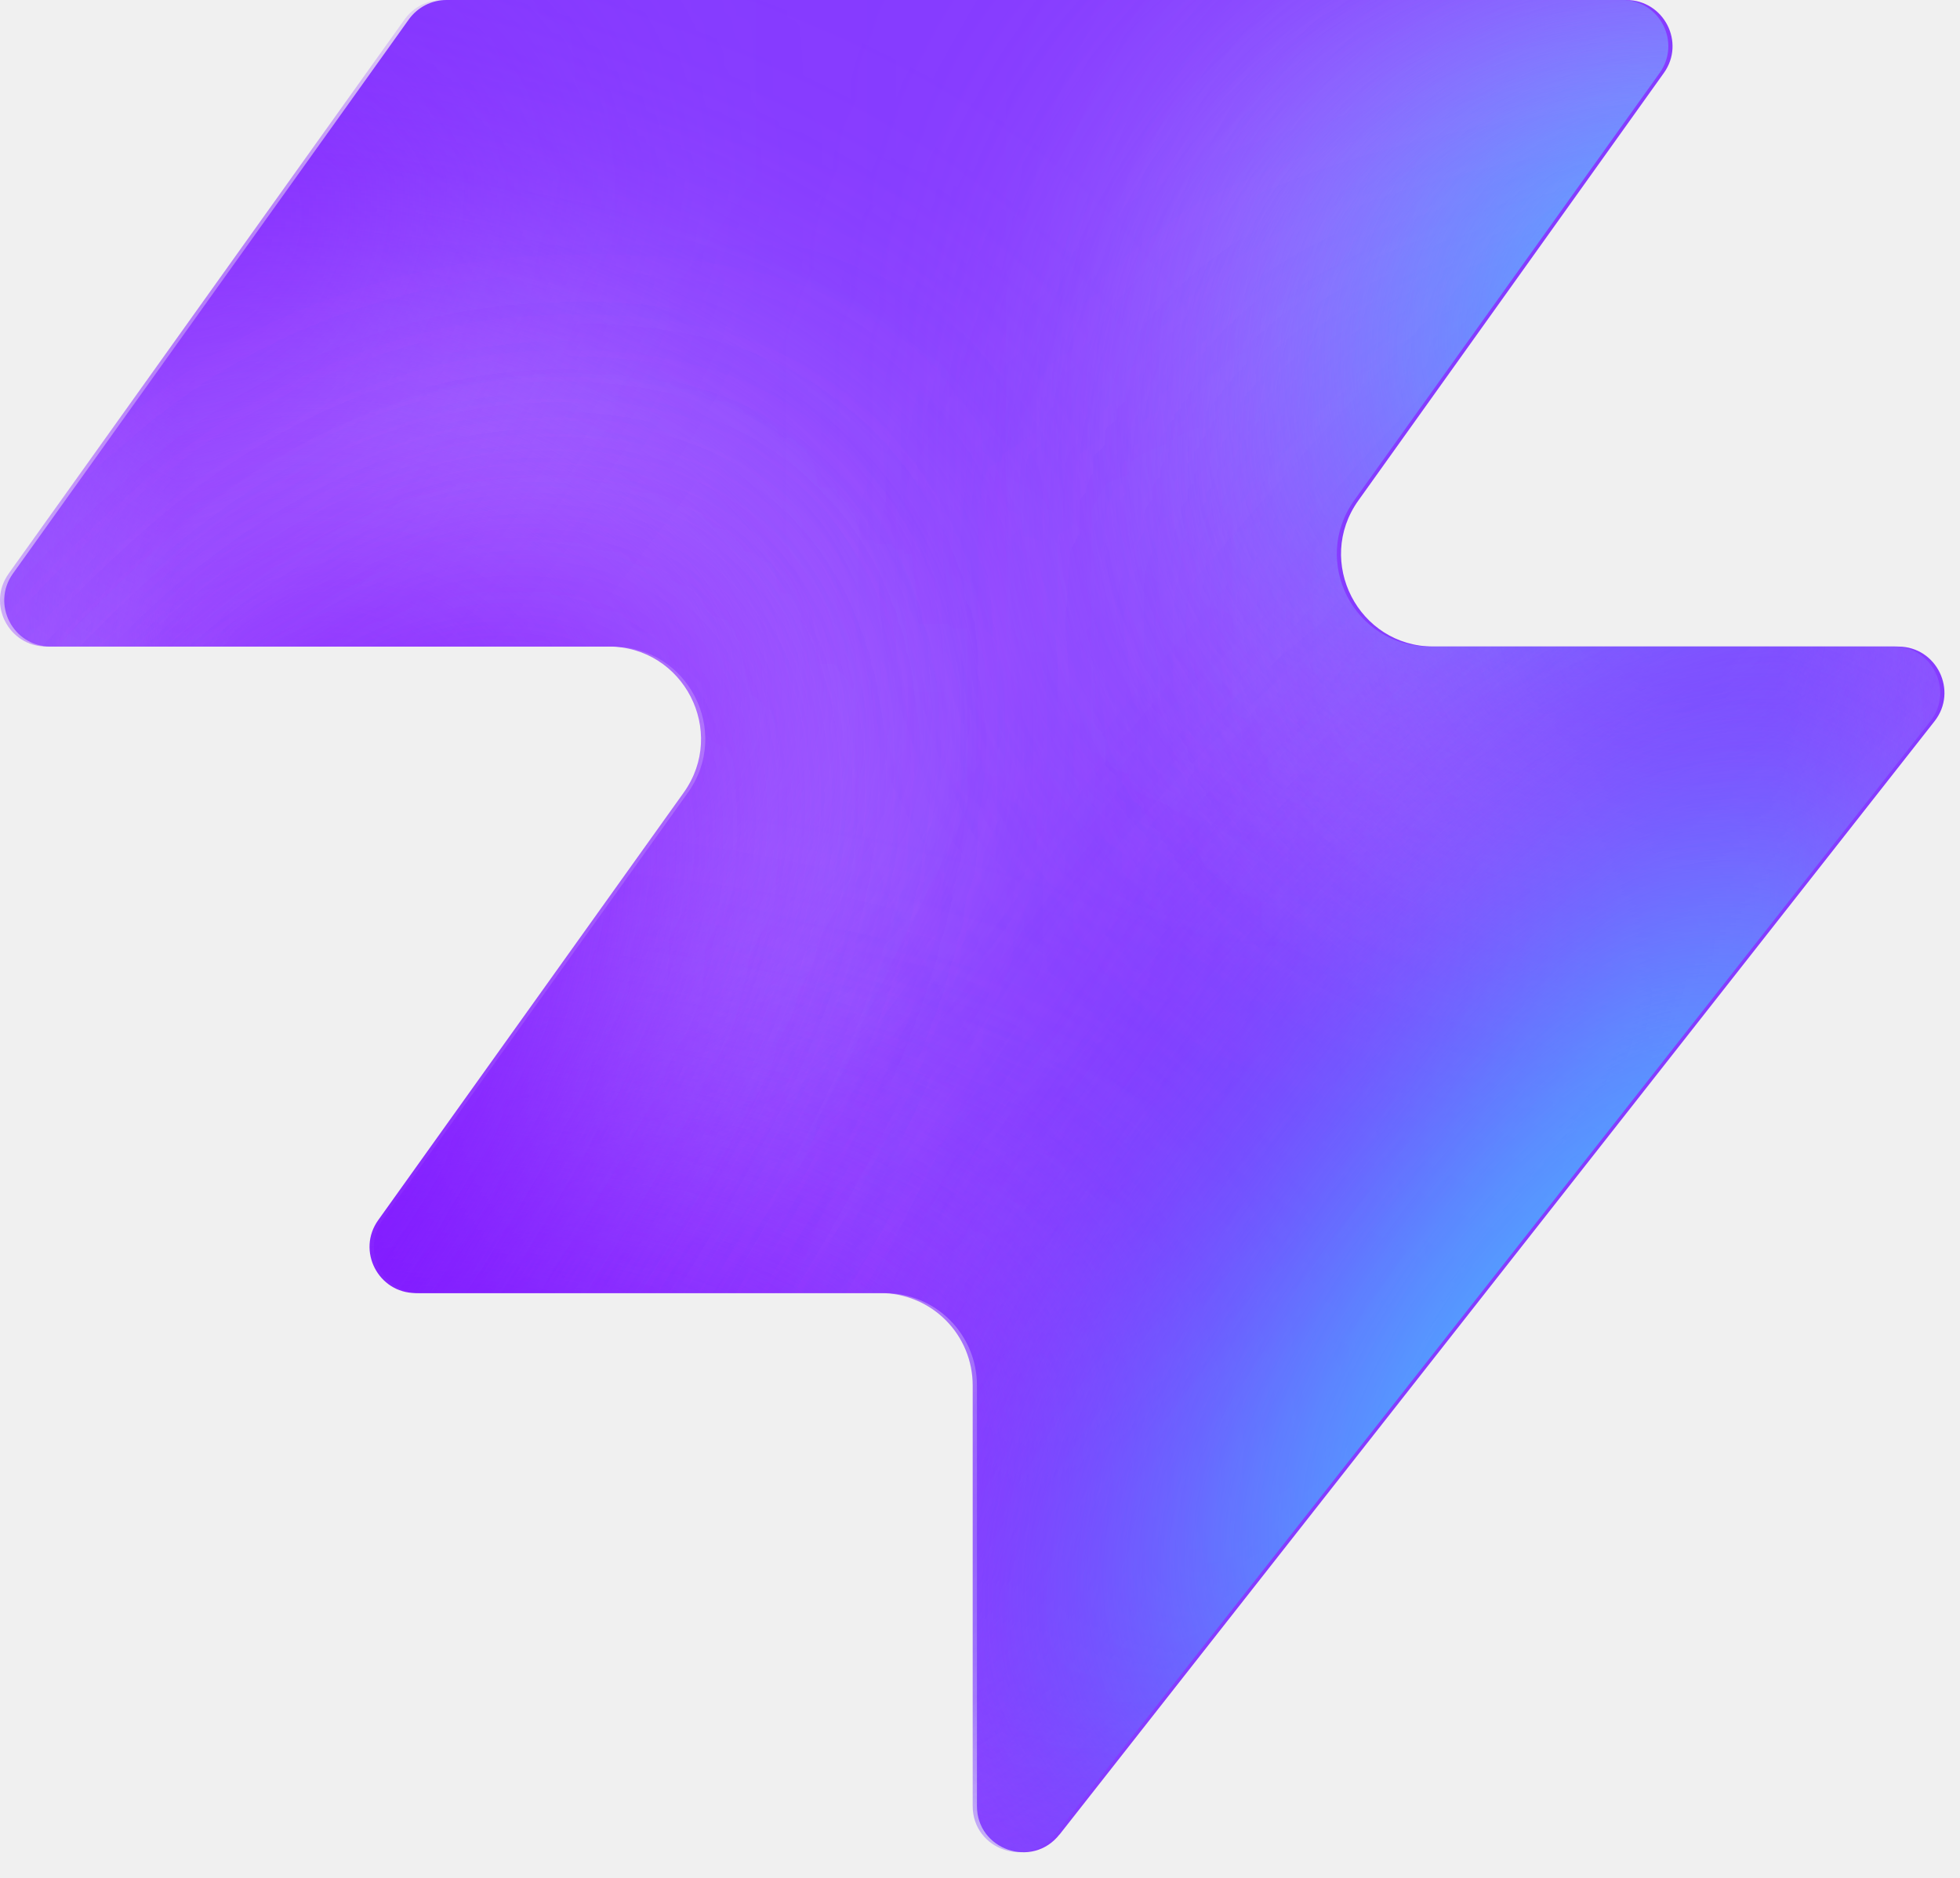
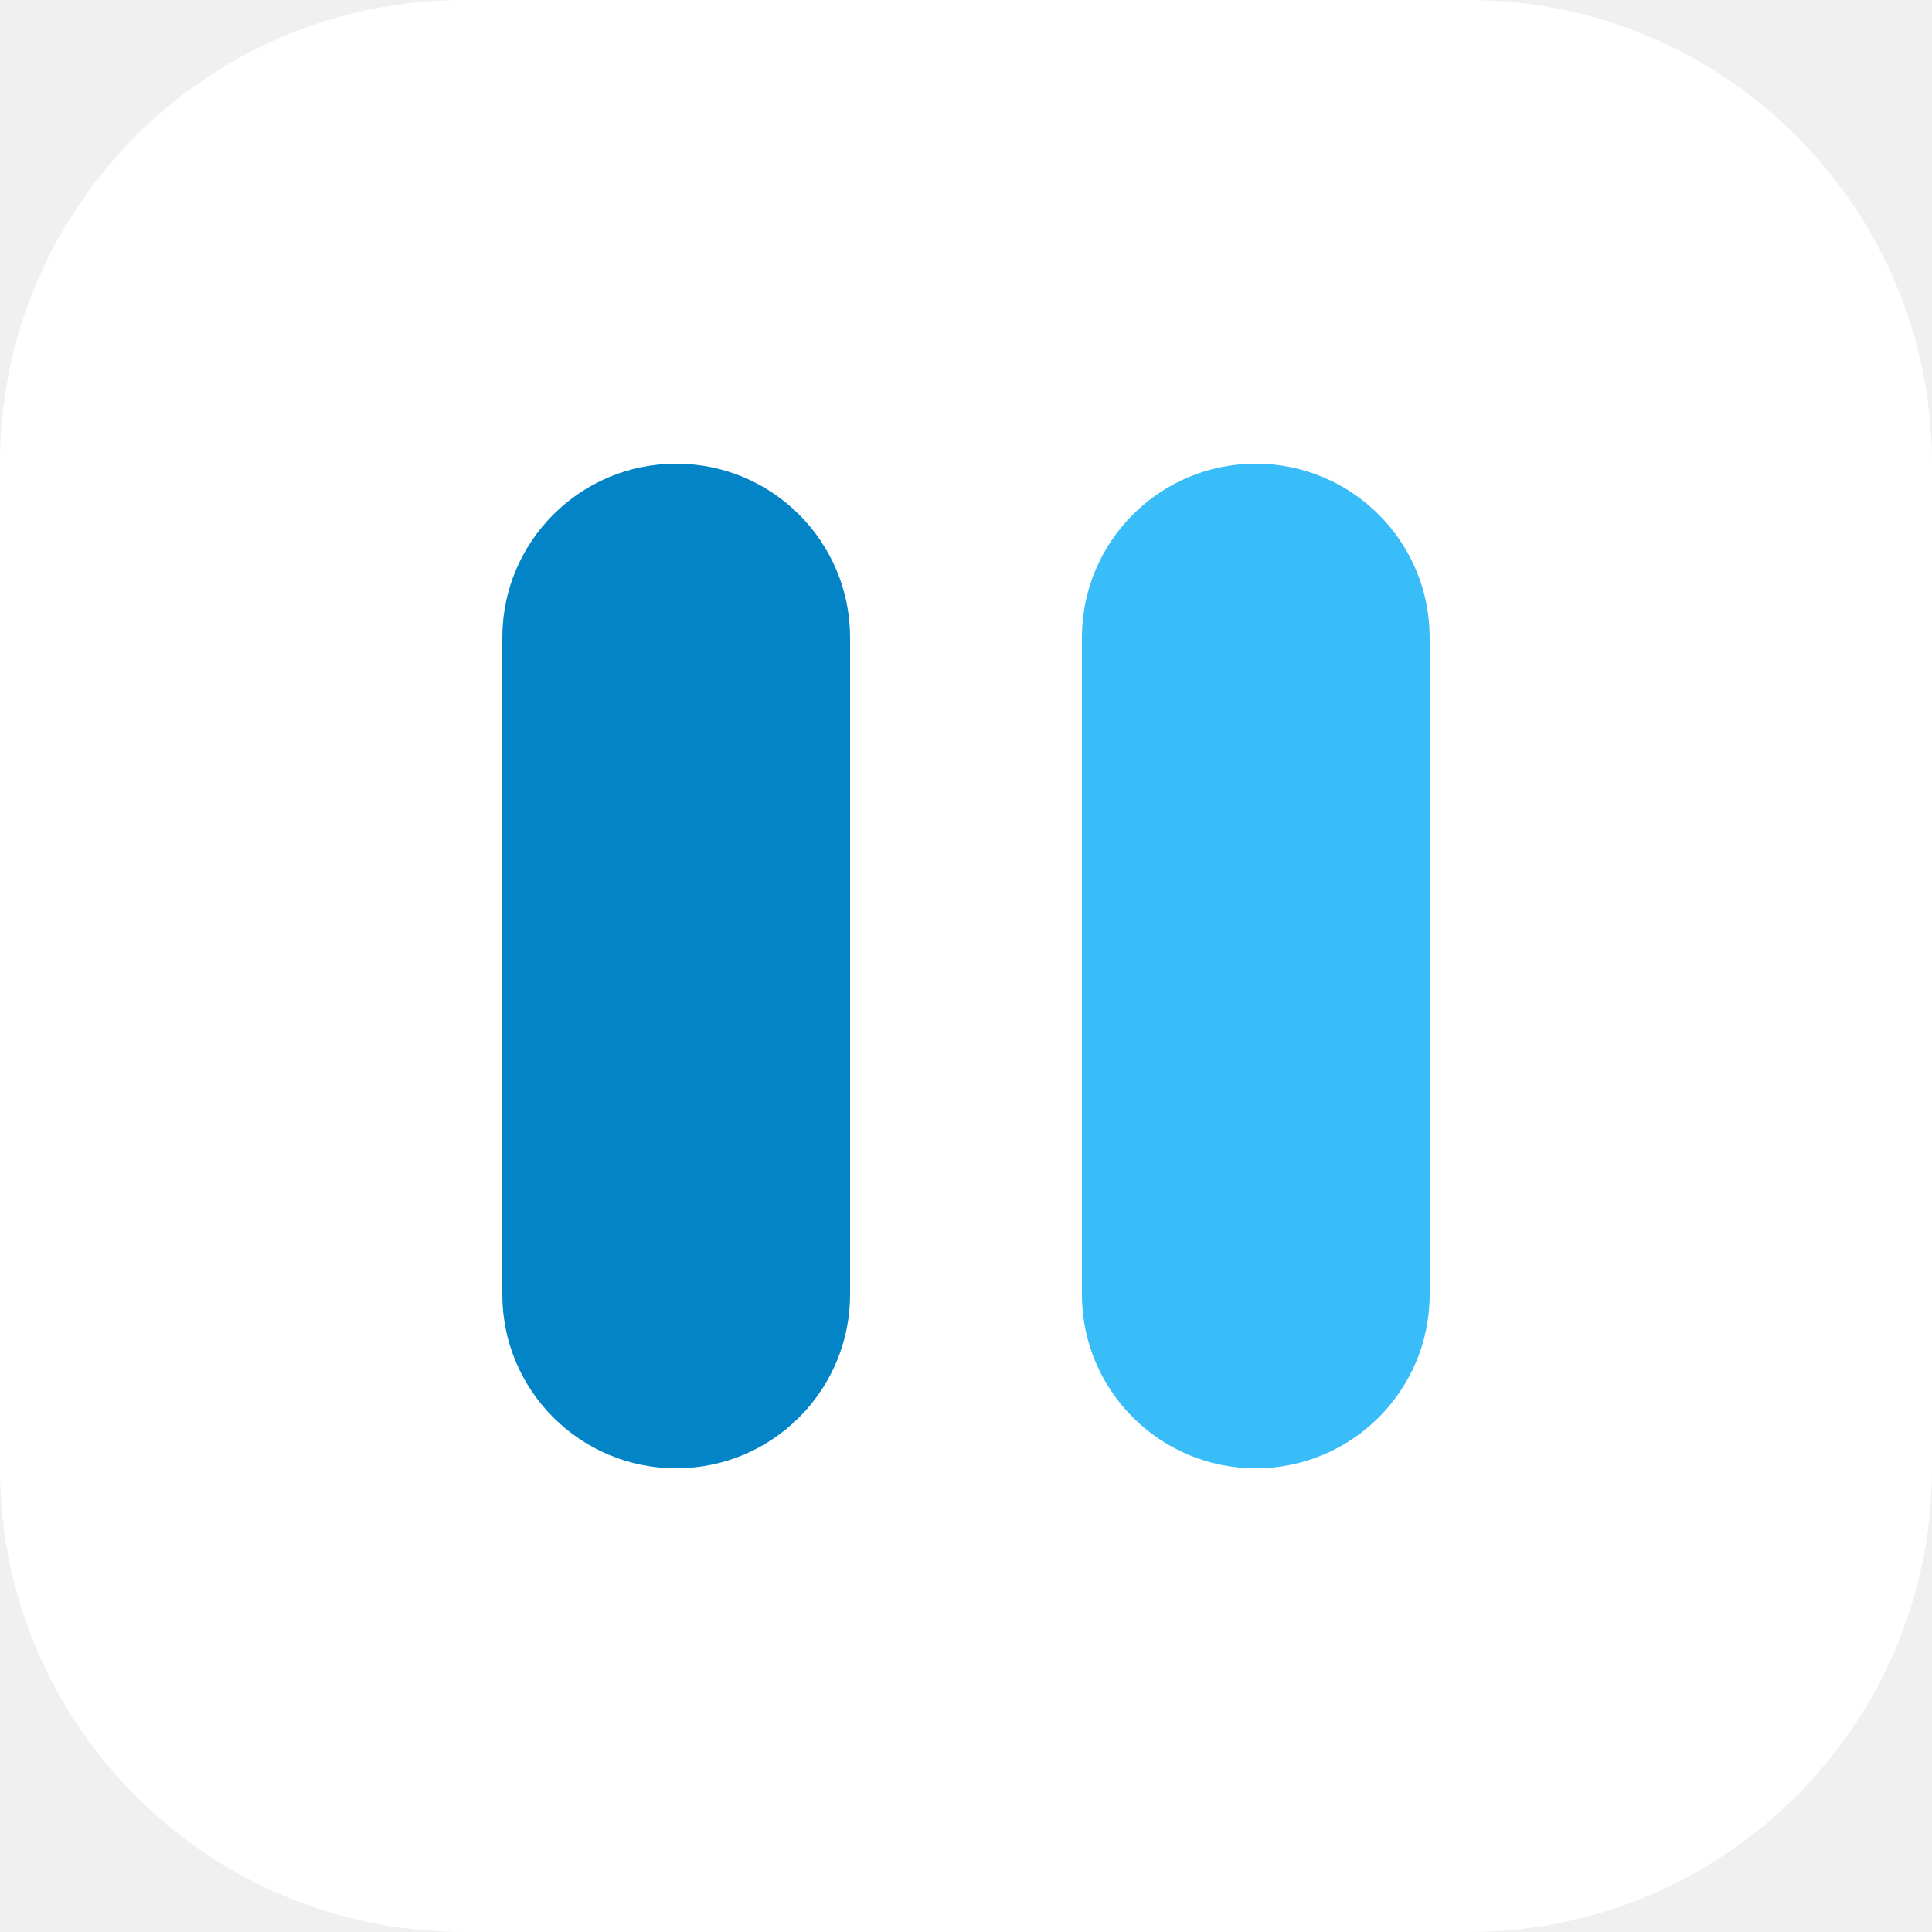
- <svg xmlns="http://www.w3.org/2000/svg" width="48" height="46" fill="none" viewBox="0 0 48 46">
-   <path fill="#863bff" d="M25.946 44.938c-.664.845-2.021.375-2.021-.698V33.937a2.26 2.26 0 0 0-2.262-2.262H10.287c-.92 0-1.456-1.04-.92-1.788l7.48-10.471c1.07-1.497 0-3.578-1.842-3.578H1.237c-.92 0-1.456-1.04-.92-1.788L10.013.474c.214-.297.556-.474.92-.474h28.894c.92 0 1.456 1.04.92 1.788l-7.48 10.471c-1.07 1.498 0 3.579 1.842 3.579h11.377c.943 0 1.473 1.088.89 1.83L25.947 44.94z" style="fill:#863bff;fill:color(display-p3 .525 .23 1);fill-opacity:1" />
-   <mask id="a" width="48" height="46" x="0" y="0" maskUnits="userSpaceOnUse" style="mask-type:alpha">
-     <path fill="#000" d="M25.842 44.938c-.664.844-2.021.375-2.021-.698V33.937a2.26 2.26 0 0 0-2.262-2.262H10.183c-.92 0-1.456-1.04-.92-1.788l7.48-10.471c1.07-1.498 0-3.579-1.842-3.579H1.133c-.92 0-1.456-1.04-.92-1.787L9.91.473c.214-.297.556-.474.92-.474h28.894c.92 0 1.456 1.04.92 1.788l-7.48 10.471c-1.07 1.498 0 3.578 1.842 3.578h11.377c.943 0 1.473 1.088.89 1.832L25.843 44.94z" style="fill:#000;fill-opacity:1" />
-   </mask>
-   <g mask="url(#a)">
-     <g filter="url(#b)">
-       <ellipse cx="5.508" cy="14.704" fill="#ede6ff" rx="5.508" ry="14.704" style="fill:#ede6ff;fill:color(display-p3 .927 .903 1);fill-opacity:1" transform="matrix(.00324 1 1 -.00324 -4.47 31.516)" />
-     </g>
-     <g filter="url(#c)">
-       <ellipse cx="10.399" cy="29.851" fill="#ede6ff" rx="10.399" ry="29.851" style="fill:#ede6ff;fill:color(display-p3 .927 .903 1);fill-opacity:1" transform="matrix(.00324 1 1 -.00324 -39.328 7.883)" />
-     </g>
-     <g filter="url(#d)">
-       <ellipse cx="5.508" cy="30.487" fill="#7e14ff" rx="5.508" ry="30.487" style="fill:#7e14ff;fill:color(display-p3 .492 .077 1);fill-opacity:1" transform="rotate(89.814 -25.913 -14.639)scale(1 -1)" />
-     </g>
-     <g filter="url(#e)">
-       <ellipse cx="5.508" cy="30.599" fill="#7e14ff" rx="5.508" ry="30.599" style="fill:#7e14ff;fill:color(display-p3 .492 .077 1);fill-opacity:1" transform="rotate(89.814 -32.644 -3.334)scale(1 -1)" />
-     </g>
-     <g filter="url(#f)">
-       <ellipse cx="5.508" cy="30.599" fill="#7e14ff" rx="5.508" ry="30.599" style="fill:#7e14ff;fill:color(display-p3 .492 .077 1);fill-opacity:1" transform="matrix(.00324 1 1 -.00324 -34.34 30.47)" />
-     </g>
-     <g filter="url(#g)">
-       <ellipse cx="14.072" cy="22.078" fill="#ede6ff" rx="14.072" ry="22.078" style="fill:#ede6ff;fill:color(display-p3 .927 .903 1);fill-opacity:1" transform="rotate(93.35 24.506 48.493)scale(-1 1)" />
-     </g>
-     <g filter="url(#h)">
-       <ellipse cx="3.47" cy="21.501" fill="#7e14ff" rx="3.47" ry="21.501" style="fill:#7e14ff;fill:color(display-p3 .492 .077 1);fill-opacity:1" transform="rotate(89.009 28.708 47.59)scale(-1 1)" />
-     </g>
-     <g filter="url(#i)">
-       <ellipse cx="3.47" cy="21.501" fill="#7e14ff" rx="3.47" ry="21.501" style="fill:#7e14ff;fill:color(display-p3 .492 .077 1);fill-opacity:1" transform="rotate(89.009 28.708 47.59)scale(-1 1)" />
-     </g>
-     <g filter="url(#j)">
-       <ellipse cx=".387" cy="8.972" fill="#7e14ff" rx="4.407" ry="29.108" style="fill:#7e14ff;fill:color(display-p3 .492 .077 1);fill-opacity:1" transform="rotate(39.51 .387 8.972)" />
-     </g>
-     <g filter="url(#k)">
-       <ellipse cx="47.523" cy="-6.092" fill="#7e14ff" rx="4.407" ry="29.108" style="fill:#7e14ff;fill:color(display-p3 .492 .077 1);fill-opacity:1" transform="rotate(37.892 47.523 -6.092)" />
-     </g>
-     <g filter="url(#l)">
-       <ellipse cx="41.412" cy="6.333" fill="#47bfff" rx="5.971" ry="9.665" style="fill:#47bfff;fill:color(display-p3 .28 .748 1);fill-opacity:1" transform="rotate(37.892 41.412 6.333)" />
-     </g>
-     <g filter="url(#m)">
-       <ellipse cx="-1.879" cy="38.332" fill="#7e14ff" rx="4.407" ry="29.108" style="fill:#7e14ff;fill:color(display-p3 .492 .077 1);fill-opacity:1" transform="rotate(37.892 -1.88 38.332)" />
-     </g>
-     <g filter="url(#n)">
-       <ellipse cx="-1.879" cy="38.332" fill="#7e14ff" rx="4.407" ry="29.108" style="fill:#7e14ff;fill:color(display-p3 .492 .077 1);fill-opacity:1" transform="rotate(37.892 -1.88 38.332)" />
-     </g>
-     <g filter="url(#o)">
-       <ellipse cx="35.651" cy="29.907" fill="#7e14ff" rx="4.407" ry="29.108" style="fill:#7e14ff;fill:color(display-p3 .492 .077 1);fill-opacity:1" transform="rotate(37.892 35.651 29.907)" />
-     </g>
-     <g filter="url(#p)">
-       <ellipse cx="38.418" cy="32.4" fill="#47bfff" rx="5.971" ry="15.297" style="fill:#47bfff;fill:color(display-p3 .28 .748 1);fill-opacity:1" transform="rotate(37.892 38.418 32.4)" />
-     </g>
-   </g>
-   <defs>
-     <filter id="b" width="60.045" height="41.654" x="-19.77" y="16.149" color-interpolation-filters="sRGB" filterUnits="userSpaceOnUse">
-       <feFlood flood-opacity="0" result="BackgroundImageFix" />
-       <feBlend in="SourceGraphic" in2="BackgroundImageFix" result="shape" />
-       <feGaussianBlur result="effect1_foregroundBlur_2002_17158" stdDeviation="7.659" />
-     </filter>
-     <filter id="c" width="90.34" height="51.437" x="-54.613" y="-7.533" color-interpolation-filters="sRGB" filterUnits="userSpaceOnUse">
-       <feFlood flood-opacity="0" result="BackgroundImageFix" />
-       <feBlend in="SourceGraphic" in2="BackgroundImageFix" result="shape" />
-       <feGaussianBlur result="effect1_foregroundBlur_2002_17158" stdDeviation="7.659" />
-     </filter>
-     <filter id="d" width="79.355" height="29.4" x="-49.64" y="2.03" color-interpolation-filters="sRGB" filterUnits="userSpaceOnUse">
-       <feFlood flood-opacity="0" result="BackgroundImageFix" />
-       <feBlend in="SourceGraphic" in2="BackgroundImageFix" result="shape" />
-       <feGaussianBlur result="effect1_foregroundBlur_2002_17158" stdDeviation="4.596" />
-     </filter>
-     <filter id="e" width="79.579" height="29.4" x="-45.045" y="20.029" color-interpolation-filters="sRGB" filterUnits="userSpaceOnUse">
-       <feFlood flood-opacity="0" result="BackgroundImageFix" />
-       <feBlend in="SourceGraphic" in2="BackgroundImageFix" result="shape" />
-       <feGaussianBlur result="effect1_foregroundBlur_2002_17158" stdDeviation="4.596" />
-     </filter>
-     <filter id="f" width="79.579" height="29.4" x="-43.513" y="21.178" color-interpolation-filters="sRGB" filterUnits="userSpaceOnUse">
-       <feFlood flood-opacity="0" result="BackgroundImageFix" />
-       <feBlend in="SourceGraphic" in2="BackgroundImageFix" result="shape" />
-       <feGaussianBlur result="effect1_foregroundBlur_2002_17158" stdDeviation="4.596" />
-     </filter>
-     <filter id="g" width="74.749" height="58.852" x="15.756" y="-17.901" color-interpolation-filters="sRGB" filterUnits="userSpaceOnUse">
-       <feFlood flood-opacity="0" result="BackgroundImageFix" />
-       <feBlend in="SourceGraphic" in2="BackgroundImageFix" result="shape" />
-       <feGaussianBlur result="effect1_foregroundBlur_2002_17158" stdDeviation="7.659" />
-     </filter>
-     <filter id="h" width="61.377" height="25.362" x="23.548" y="2.284" color-interpolation-filters="sRGB" filterUnits="userSpaceOnUse">
-       <feFlood flood-opacity="0" result="BackgroundImageFix" />
-       <feBlend in="SourceGraphic" in2="BackgroundImageFix" result="shape" />
-       <feGaussianBlur result="effect1_foregroundBlur_2002_17158" stdDeviation="4.596" />
-     </filter>
-     <filter id="i" width="61.377" height="25.362" x="23.548" y="2.284" color-interpolation-filters="sRGB" filterUnits="userSpaceOnUse">
-       <feFlood flood-opacity="0" result="BackgroundImageFix" />
-       <feBlend in="SourceGraphic" in2="BackgroundImageFix" result="shape" />
-       <feGaussianBlur result="effect1_foregroundBlur_2002_17158" stdDeviation="4.596" />
-     </filter>
-     <filter id="j" width="56.045" height="63.649" x="-27.636" y="-22.853" color-interpolation-filters="sRGB" filterUnits="userSpaceOnUse">
-       <feFlood flood-opacity="0" result="BackgroundImageFix" />
-       <feBlend in="SourceGraphic" in2="BackgroundImageFix" result="shape" />
-       <feGaussianBlur result="effect1_foregroundBlur_2002_17158" stdDeviation="4.596" />
-     </filter>
-     <filter id="k" width="54.814" height="64.646" x="20.116" y="-38.415" color-interpolation-filters="sRGB" filterUnits="userSpaceOnUse">
-       <feFlood flood-opacity="0" result="BackgroundImageFix" />
-       <feBlend in="SourceGraphic" in2="BackgroundImageFix" result="shape" />
-       <feGaussianBlur result="effect1_foregroundBlur_2002_17158" stdDeviation="4.596" />
-     </filter>
-     <filter id="l" width="33.541" height="35.313" x="24.641" y="-11.323" color-interpolation-filters="sRGB" filterUnits="userSpaceOnUse">
-       <feFlood flood-opacity="0" result="BackgroundImageFix" />
-       <feBlend in="SourceGraphic" in2="BackgroundImageFix" result="shape" />
-       <feGaussianBlur result="effect1_foregroundBlur_2002_17158" stdDeviation="4.596" />
-     </filter>
-     <filter id="m" width="54.814" height="64.646" x="-29.286" y="6.009" color-interpolation-filters="sRGB" filterUnits="userSpaceOnUse">
-       <feFlood flood-opacity="0" result="BackgroundImageFix" />
-       <feBlend in="SourceGraphic" in2="BackgroundImageFix" result="shape" />
-       <feGaussianBlur result="effect1_foregroundBlur_2002_17158" stdDeviation="4.596" />
-     </filter>
-     <filter id="n" width="54.814" height="64.646" x="-29.286" y="6.009" color-interpolation-filters="sRGB" filterUnits="userSpaceOnUse">
-       <feFlood flood-opacity="0" result="BackgroundImageFix" />
-       <feBlend in="SourceGraphic" in2="BackgroundImageFix" result="shape" />
-       <feGaussianBlur result="effect1_foregroundBlur_2002_17158" stdDeviation="4.596" />
-     </filter>
-     <filter id="o" width="54.814" height="64.646" x="8.244" y="-2.416" color-interpolation-filters="sRGB" filterUnits="userSpaceOnUse">
-       <feFlood flood-opacity="0" result="BackgroundImageFix" />
-       <feBlend in="SourceGraphic" in2="BackgroundImageFix" result="shape" />
-       <feGaussianBlur result="effect1_foregroundBlur_2002_17158" stdDeviation="4.596" />
-     </filter>
-     <filter id="p" width="39.409" height="43.623" x="18.713" y="10.588" color-interpolation-filters="sRGB" filterUnits="userSpaceOnUse">
-       <feFlood flood-opacity="0" result="BackgroundImageFix" />
-       <feBlend in="SourceGraphic" in2="BackgroundImageFix" result="shape" />
-       <feGaussianBlur result="effect1_foregroundBlur_2002_17158" stdDeviation="4.596" />
-     </filter>
-   </defs>
+ <svg xmlns="http://www.w3.org/2000/svg" viewBox="0 0 100 100">
+   <rect width="100" height="100" rx="24" fill="#ffffff" />
+   <rect x="26" y="24" width="18" height="52" rx="9" fill="#0284c7" />
+   <rect x="56" y="24" width="18" height="52" rx="9" fill="#38bdf8" />
</svg>
